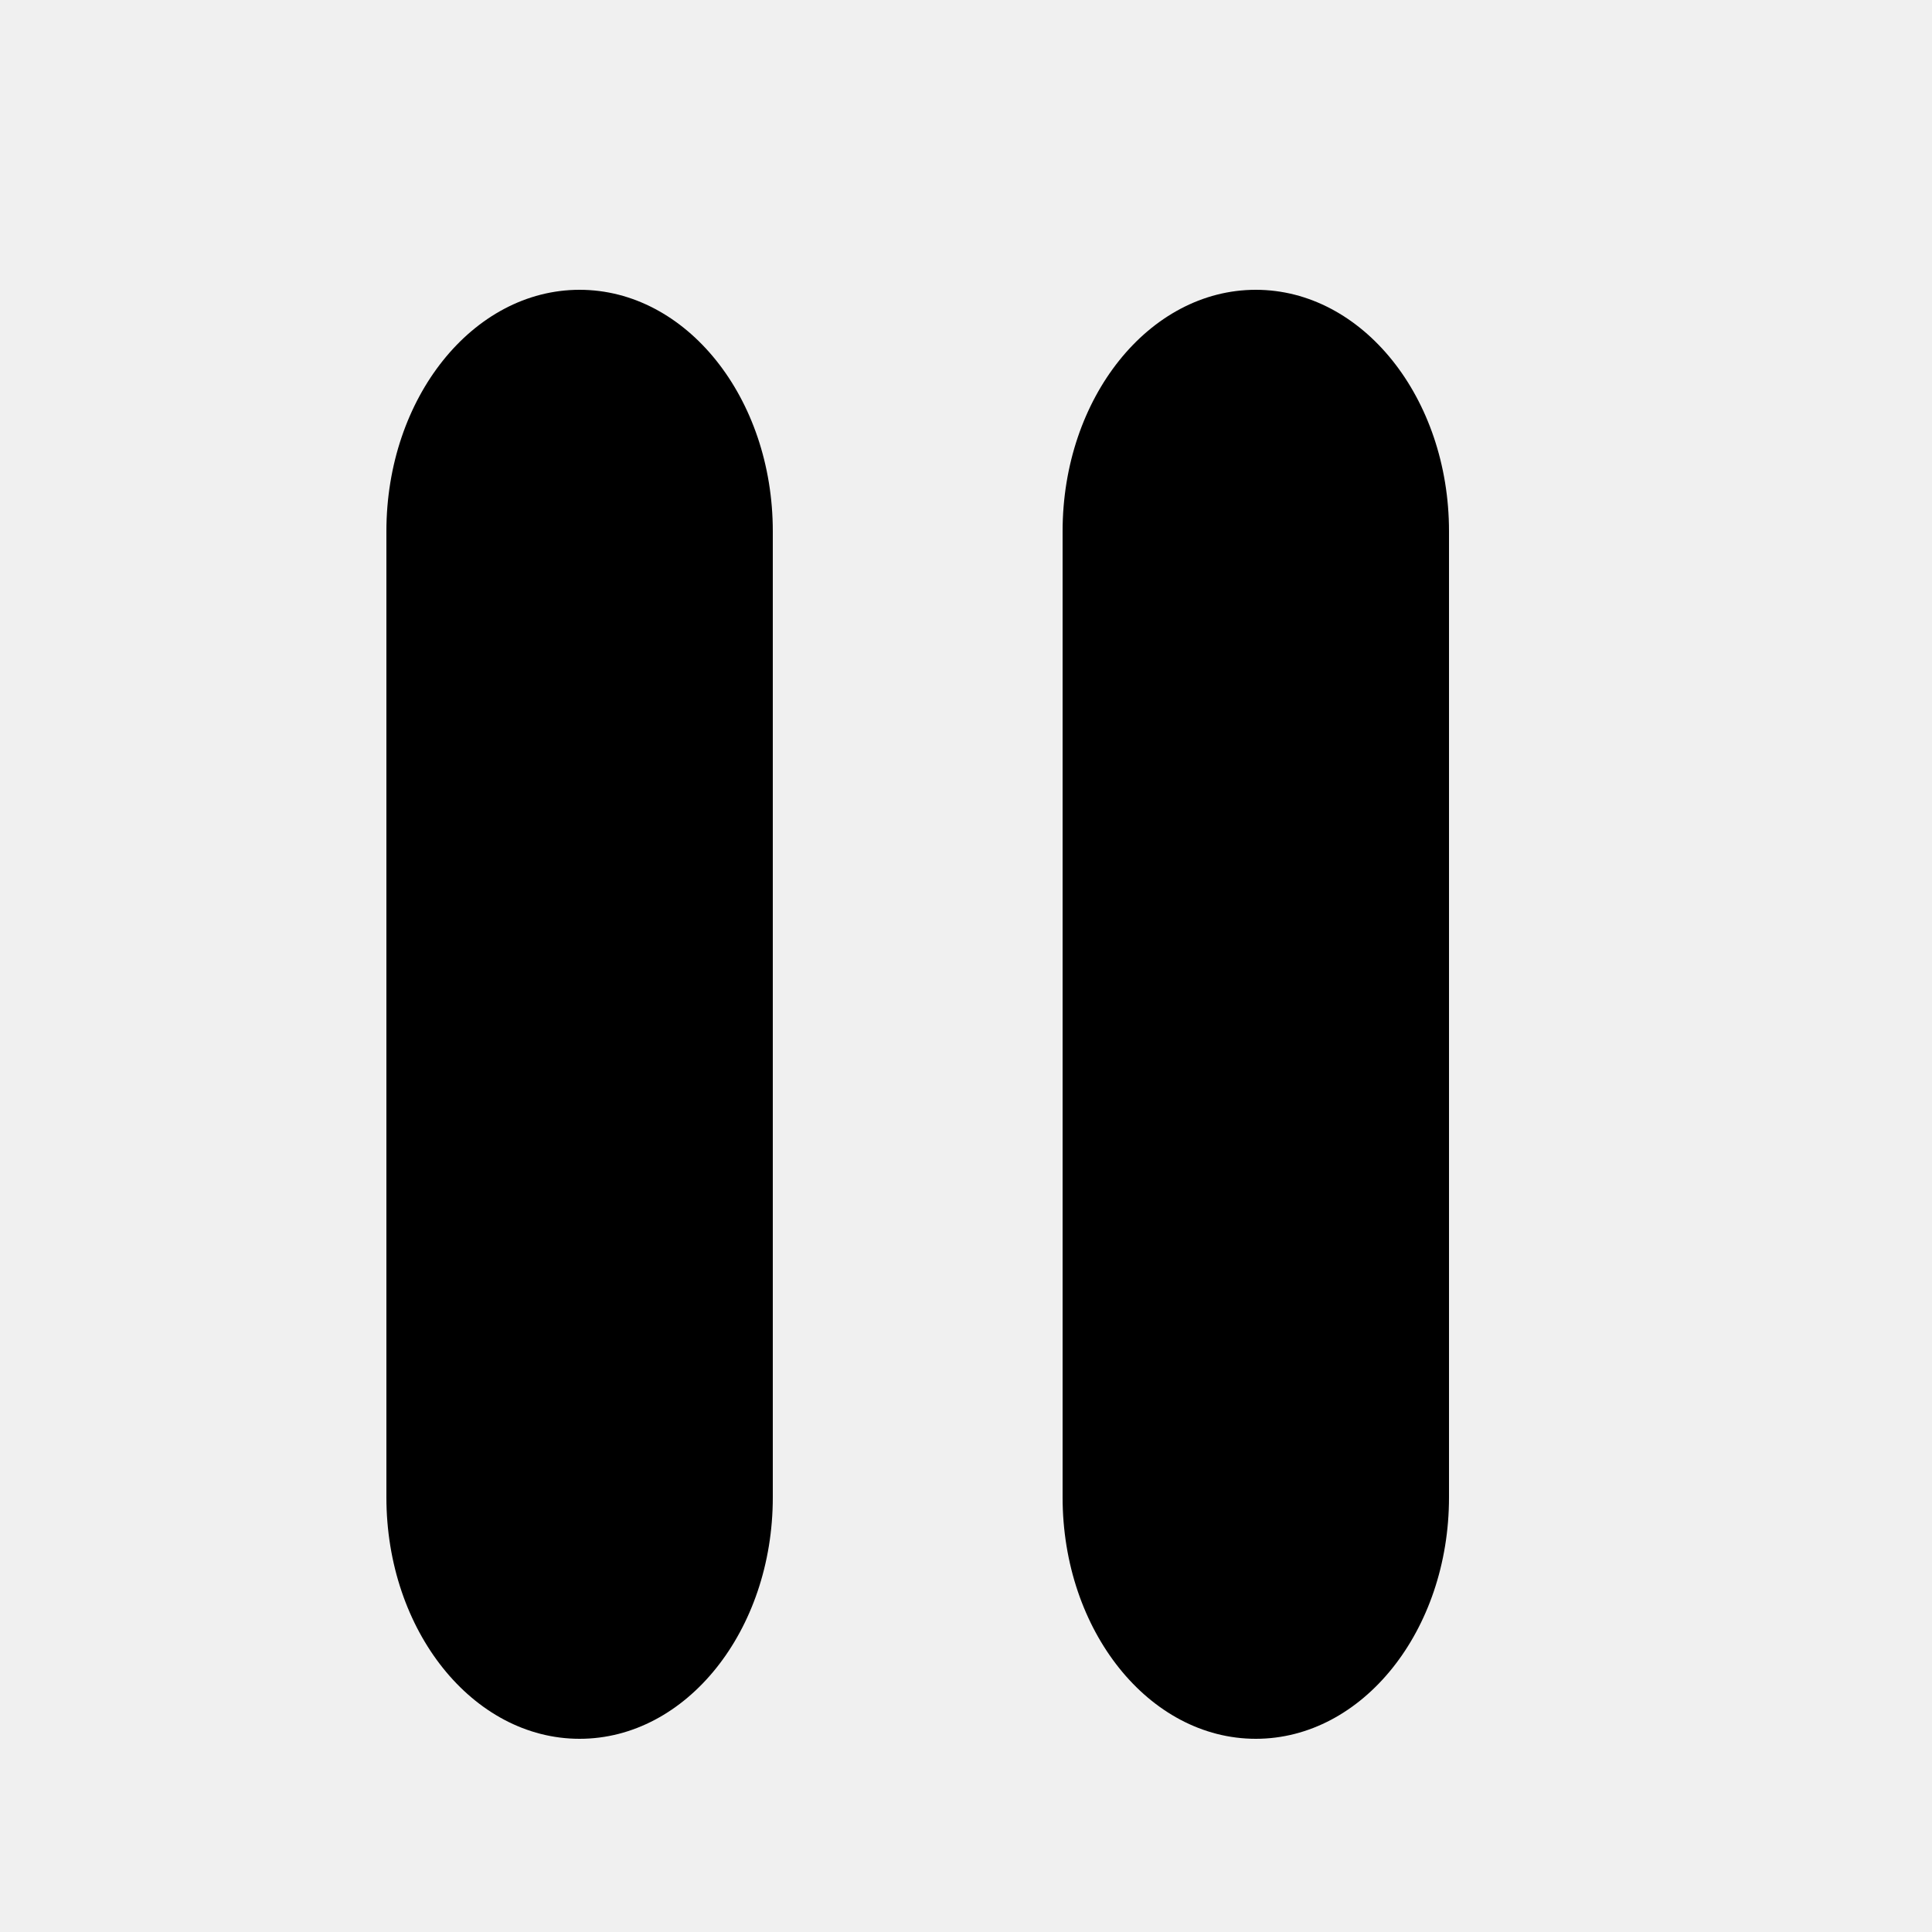
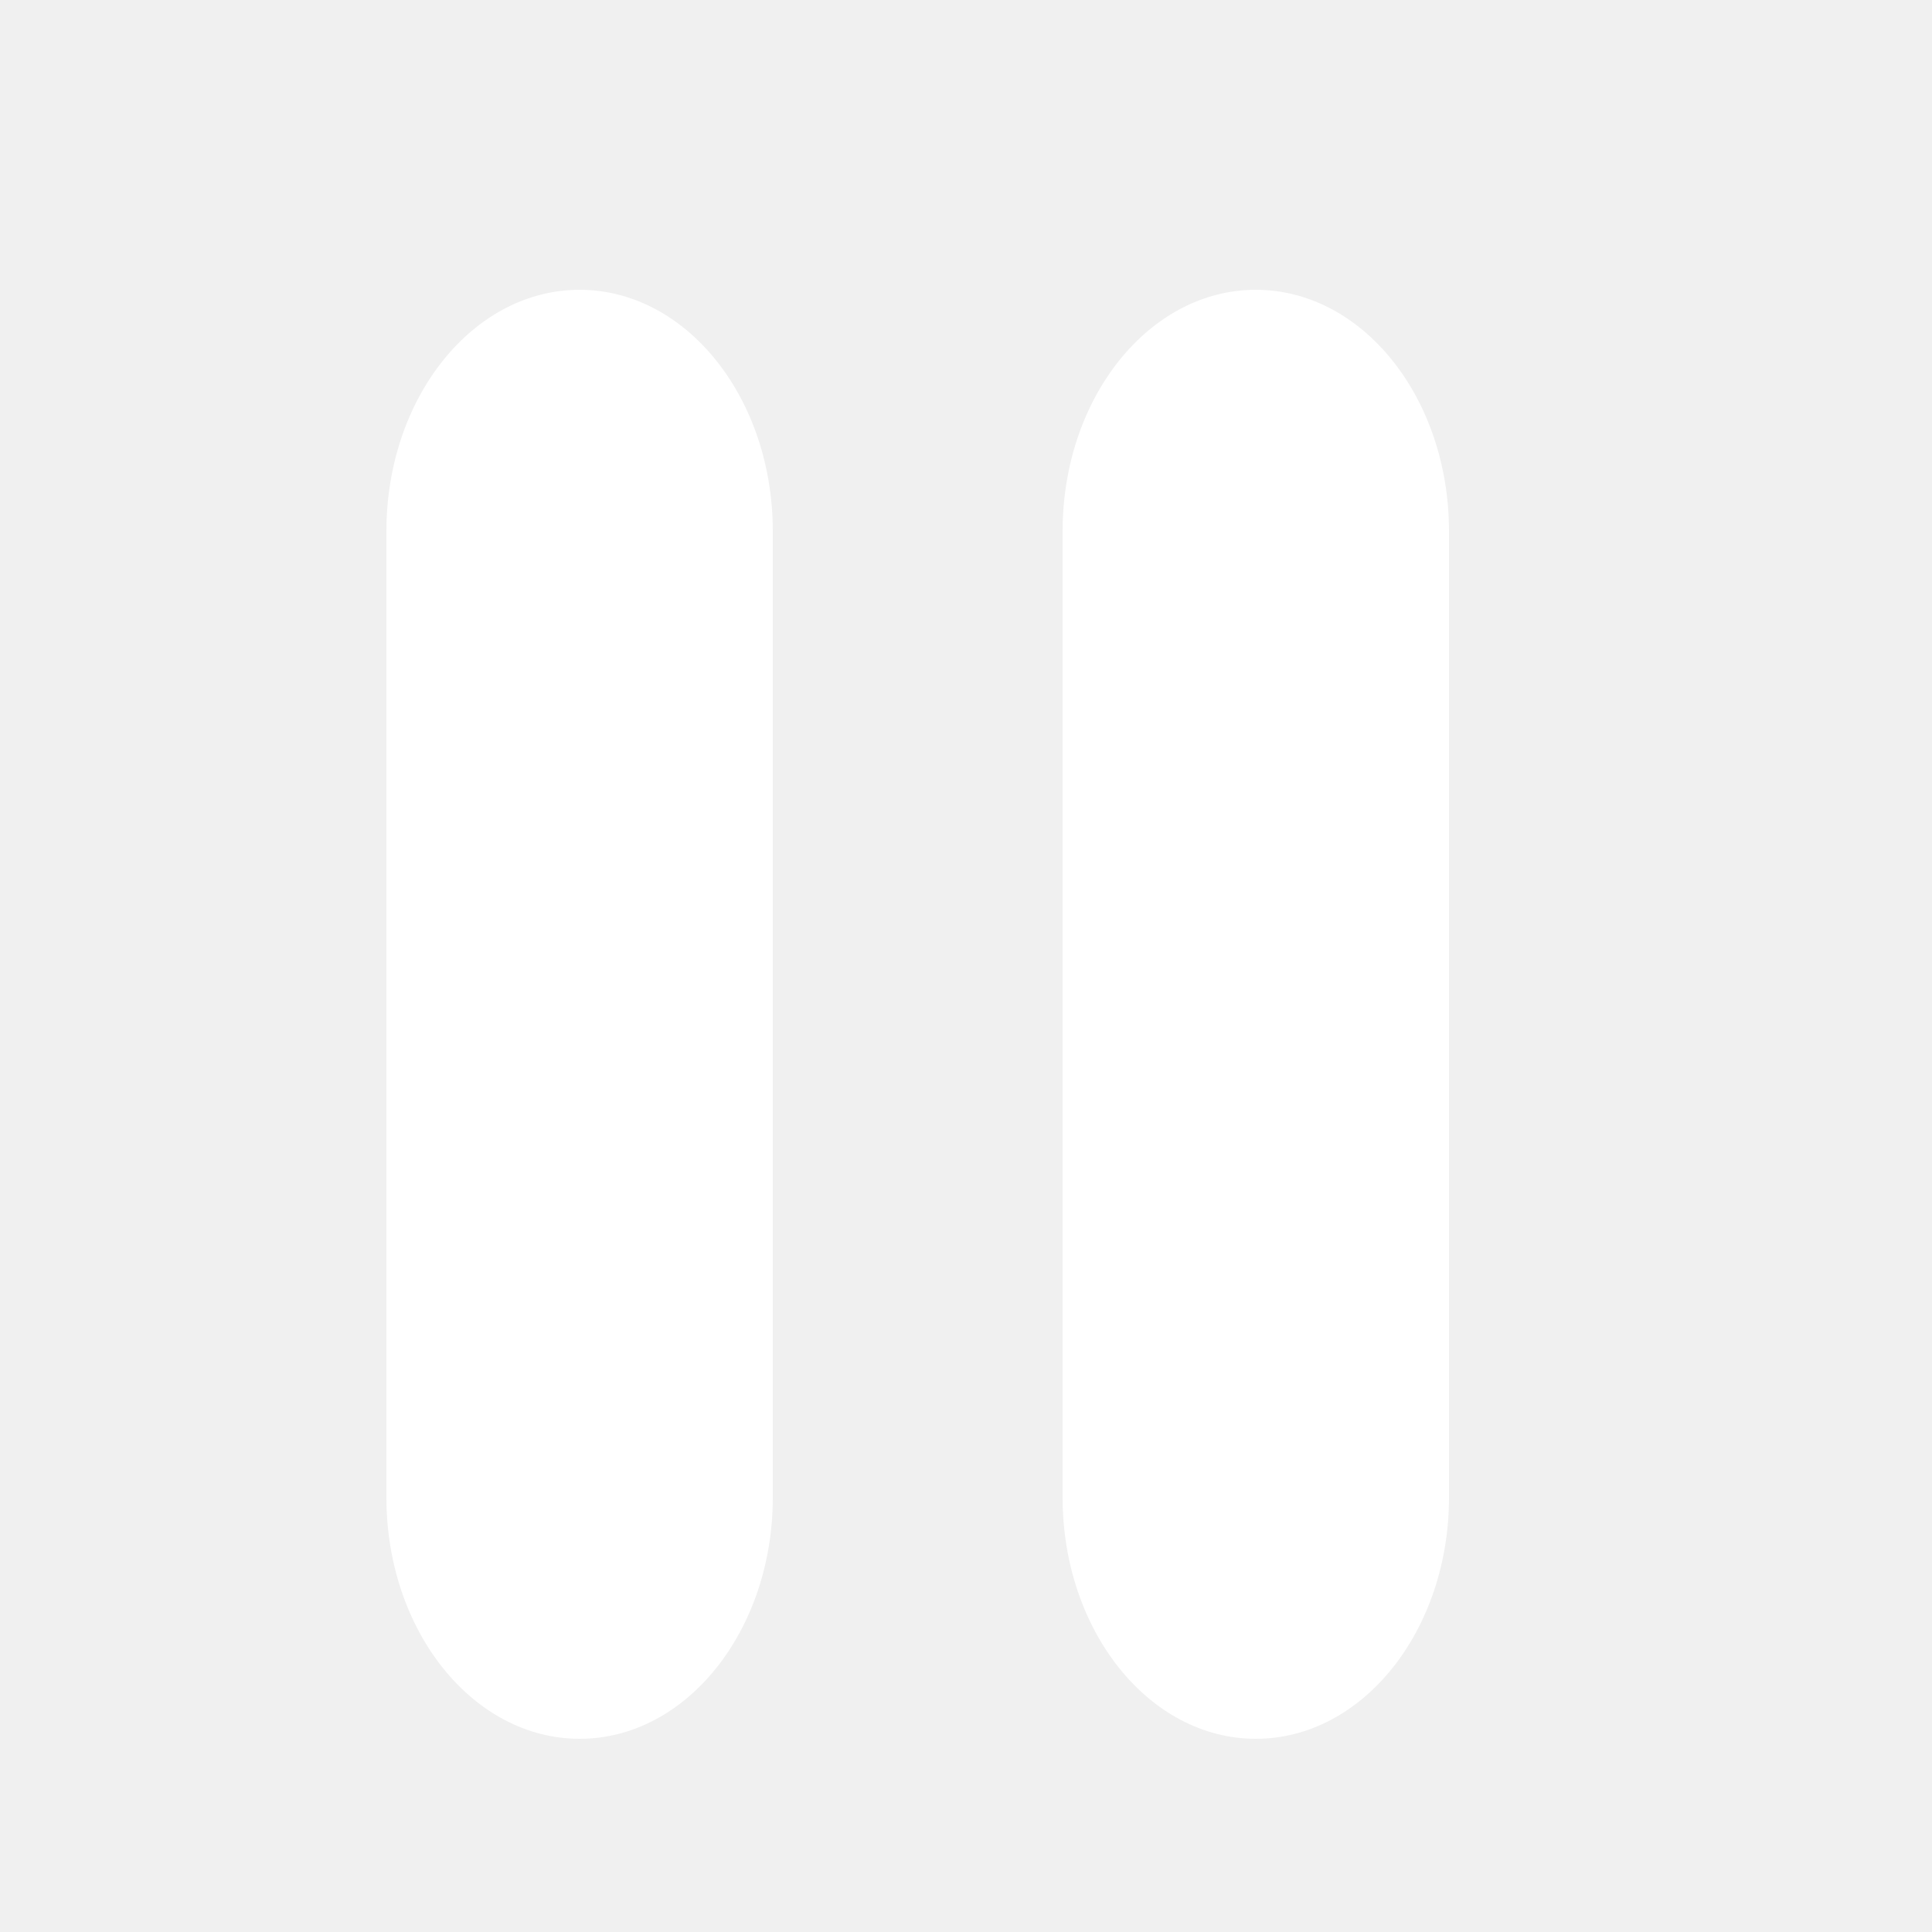
<svg xmlns="http://www.w3.org/2000/svg" width="20" height="20" viewBox="0 0 20 20" fill="none">
-   <path fill-rule="evenodd" clip-rule="evenodd" d="M6 18C4.895 18 4 16.881 4 15.5L4 5.5C4 4.119 4.895 3 6 3C7.105 3 8 4.119 8 5.5V15.5C8 16.881 7.105 18 6 18Z" fill="black" />
-   <path fill-rule="evenodd" clip-rule="evenodd" d="M13 18C11.895 18 11 16.881 11 15.5V5.5C11 4.119 11.895 3 13 3C14.105 3 15 4.119 15 5.5V15.5C15 16.881 14.105 18 13 18Z" fill="black" />
+   <path fill-rule="evenodd" clip-rule="evenodd" d="M6 18C4.895 18 4 16.881 4 15.5L4 5.5C4 4.119 4.895 3 6 3C7.105 3 8 4.119 8 5.5V15.5C8 16.881 7.105 18 6 18Z" fill="white" />
+   <path fill-rule="evenodd" clip-rule="evenodd" d="M13 18C11.895 18 11 16.881 11 15.5V5.5C11 4.119 11.895 3 13 3C14.105 3 15 4.119 15 5.5V15.5C15 16.881 14.105 18 13 18Z" fill="white" />
</svg>
